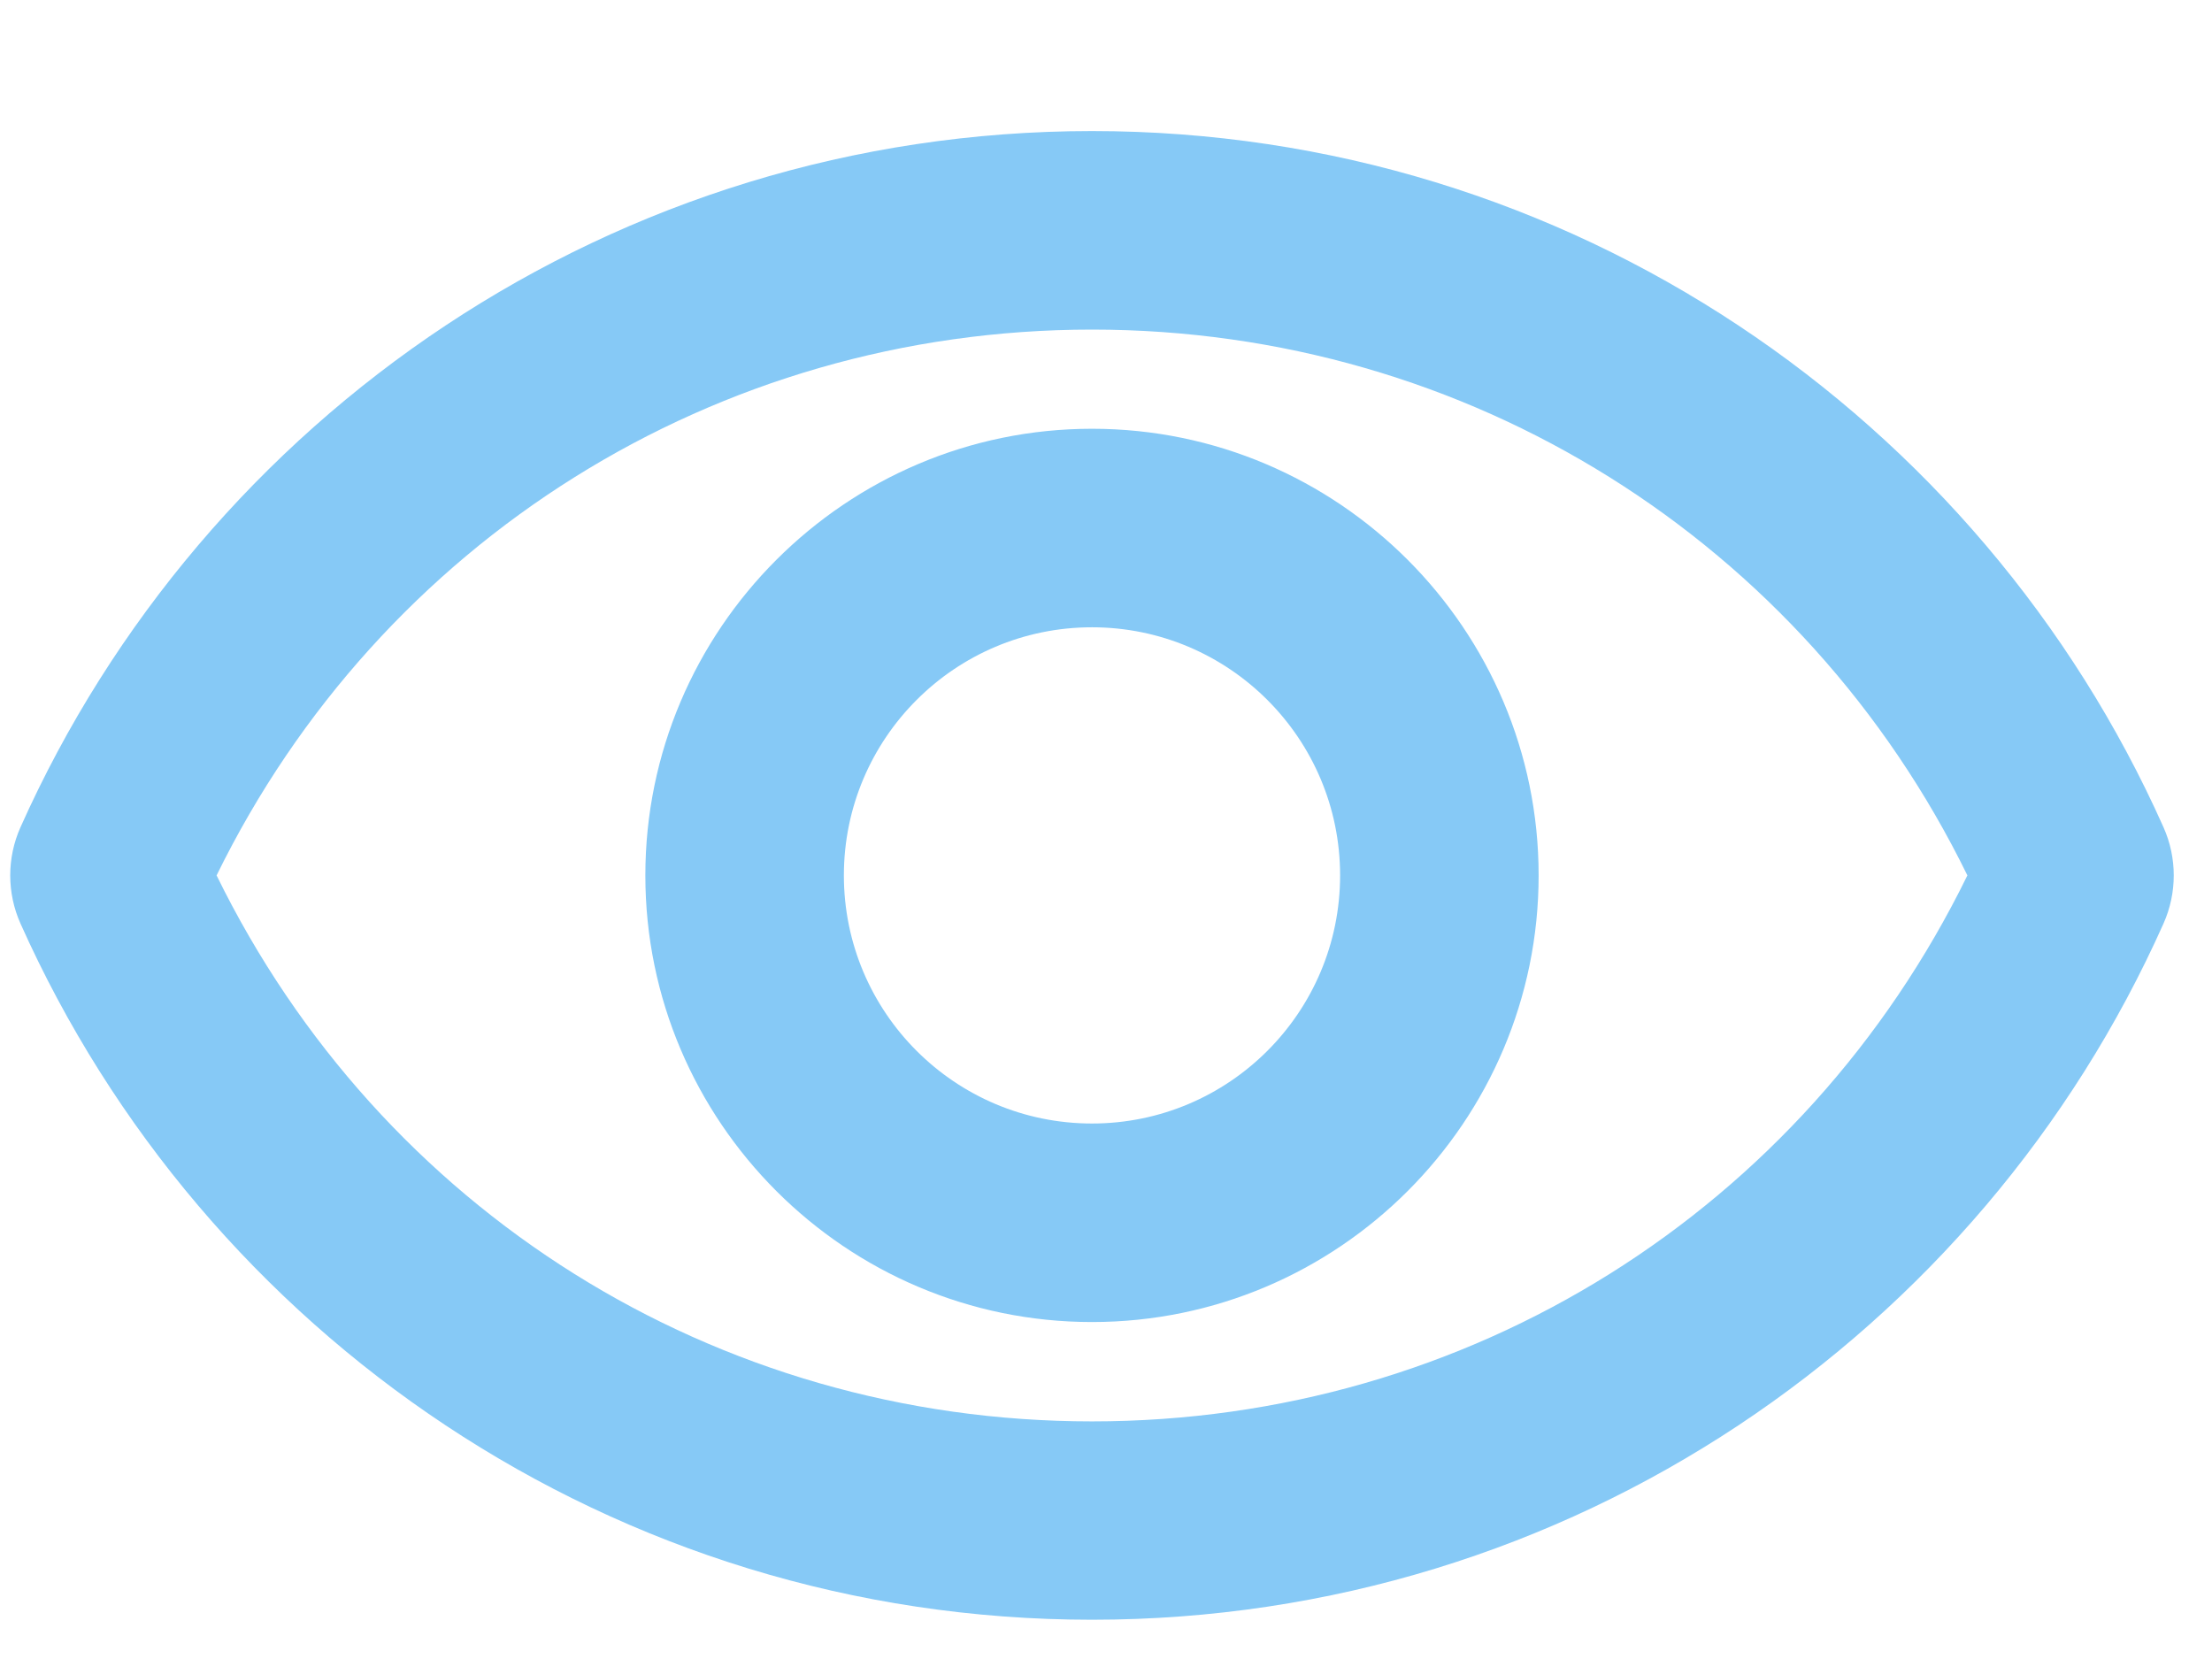
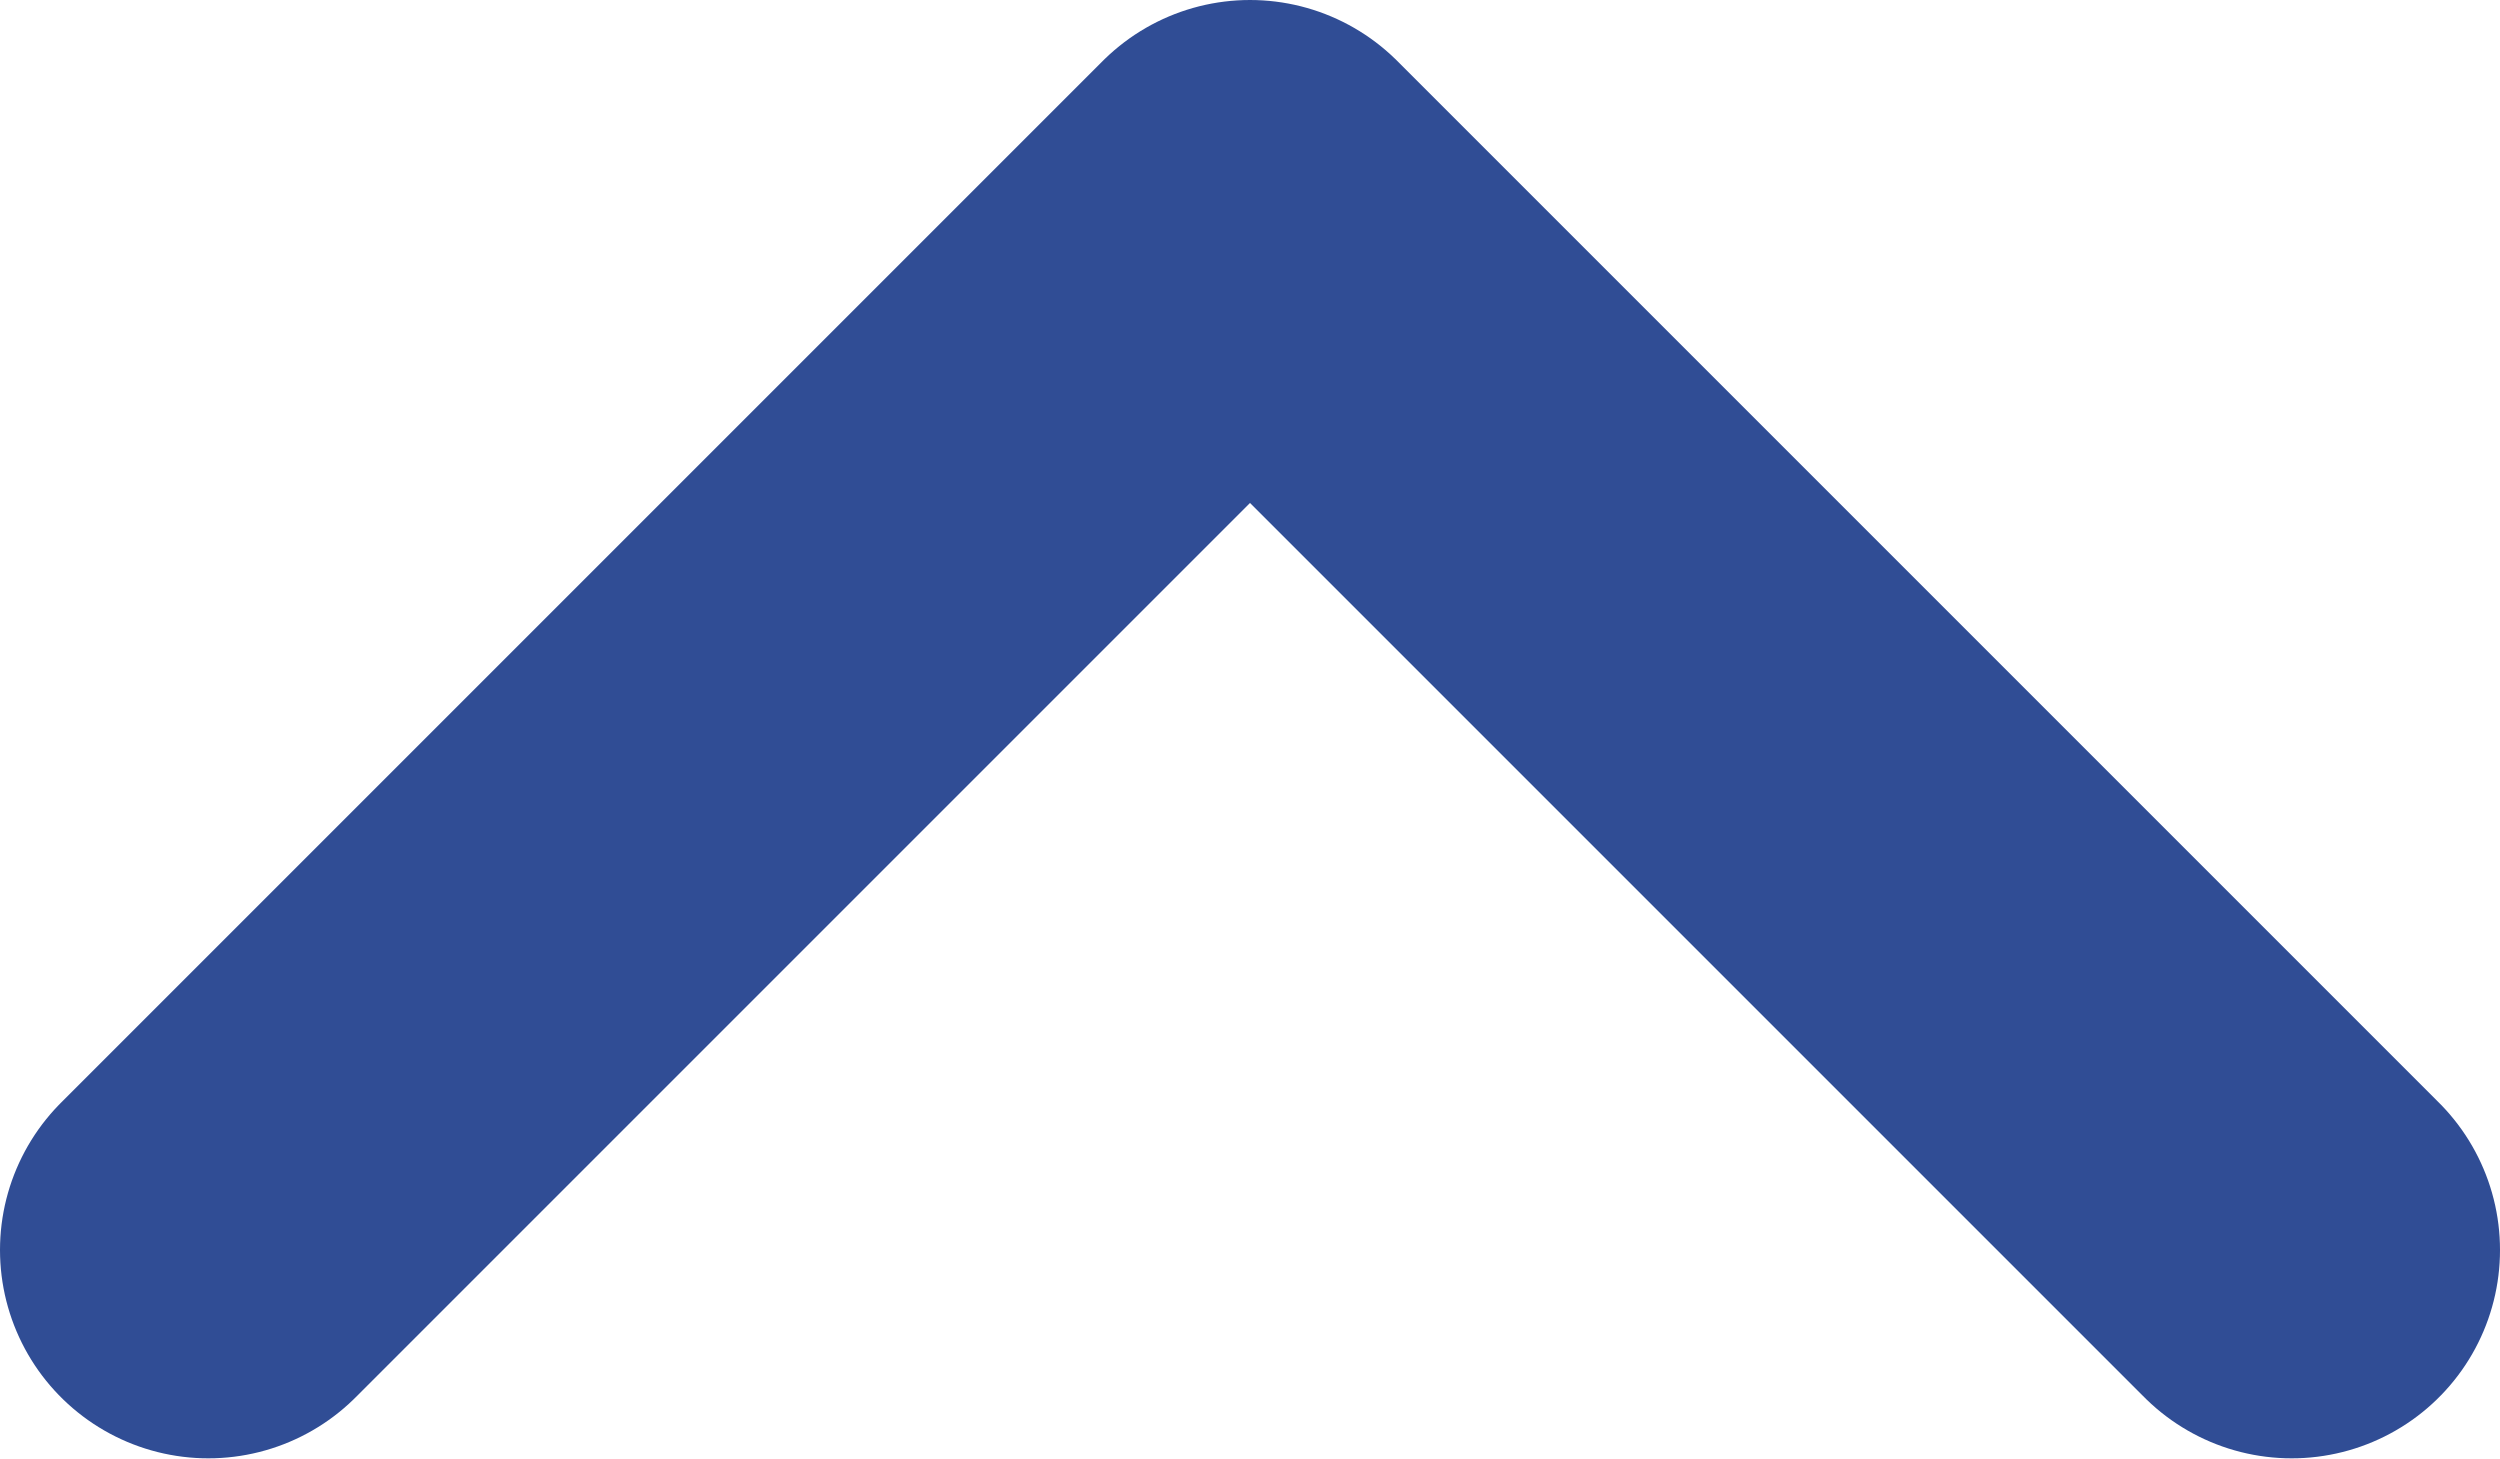
- <svg xmlns="http://www.w3.org/2000/svg" width="12" height="9" viewBox="0 0 12 9" fill="none">
-   <path d="M5.924 1.788C7.965 1.788 9.785 2.935 10.673 4.749C9.785 6.564 7.97 7.711 5.924 7.711C3.878 7.711 2.064 6.564 1.175 4.749C2.064 2.935 3.884 1.788 5.924 1.788ZM5.924 0.711C3.332 0.711 1.105 2.263 0.111 4.488C0.037 4.654 0.037 4.844 0.111 5.01C1.105 7.235 3.332 8.787 5.924 8.787C8.516 8.787 10.744 7.235 11.737 5.01C11.811 4.844 11.811 4.654 11.737 4.488C10.744 2.263 8.516 0.711 5.924 0.711ZM5.924 3.403C6.667 3.403 7.27 4.006 7.27 4.749C7.27 5.492 6.667 6.095 5.924 6.095C5.181 6.095 4.578 5.492 4.578 4.749C4.578 4.006 5.181 3.403 5.924 3.403ZM5.924 2.326C4.589 2.326 3.501 3.414 3.501 4.749C3.501 6.085 4.589 7.172 5.924 7.172C7.26 7.172 8.347 6.085 8.347 4.749C8.347 3.414 7.26 2.326 5.924 2.326Z" fill="#86C9F6" />
+ <svg xmlns="http://www.w3.org/2000/svg" width="12" height="7" viewBox="0 0 12 7" fill="none">
+   <path d="M1 6L6 1L11 6" stroke="#304D95" stroke-width="2" stroke-linecap="round" stroke-linejoin="round" />
</svg>
